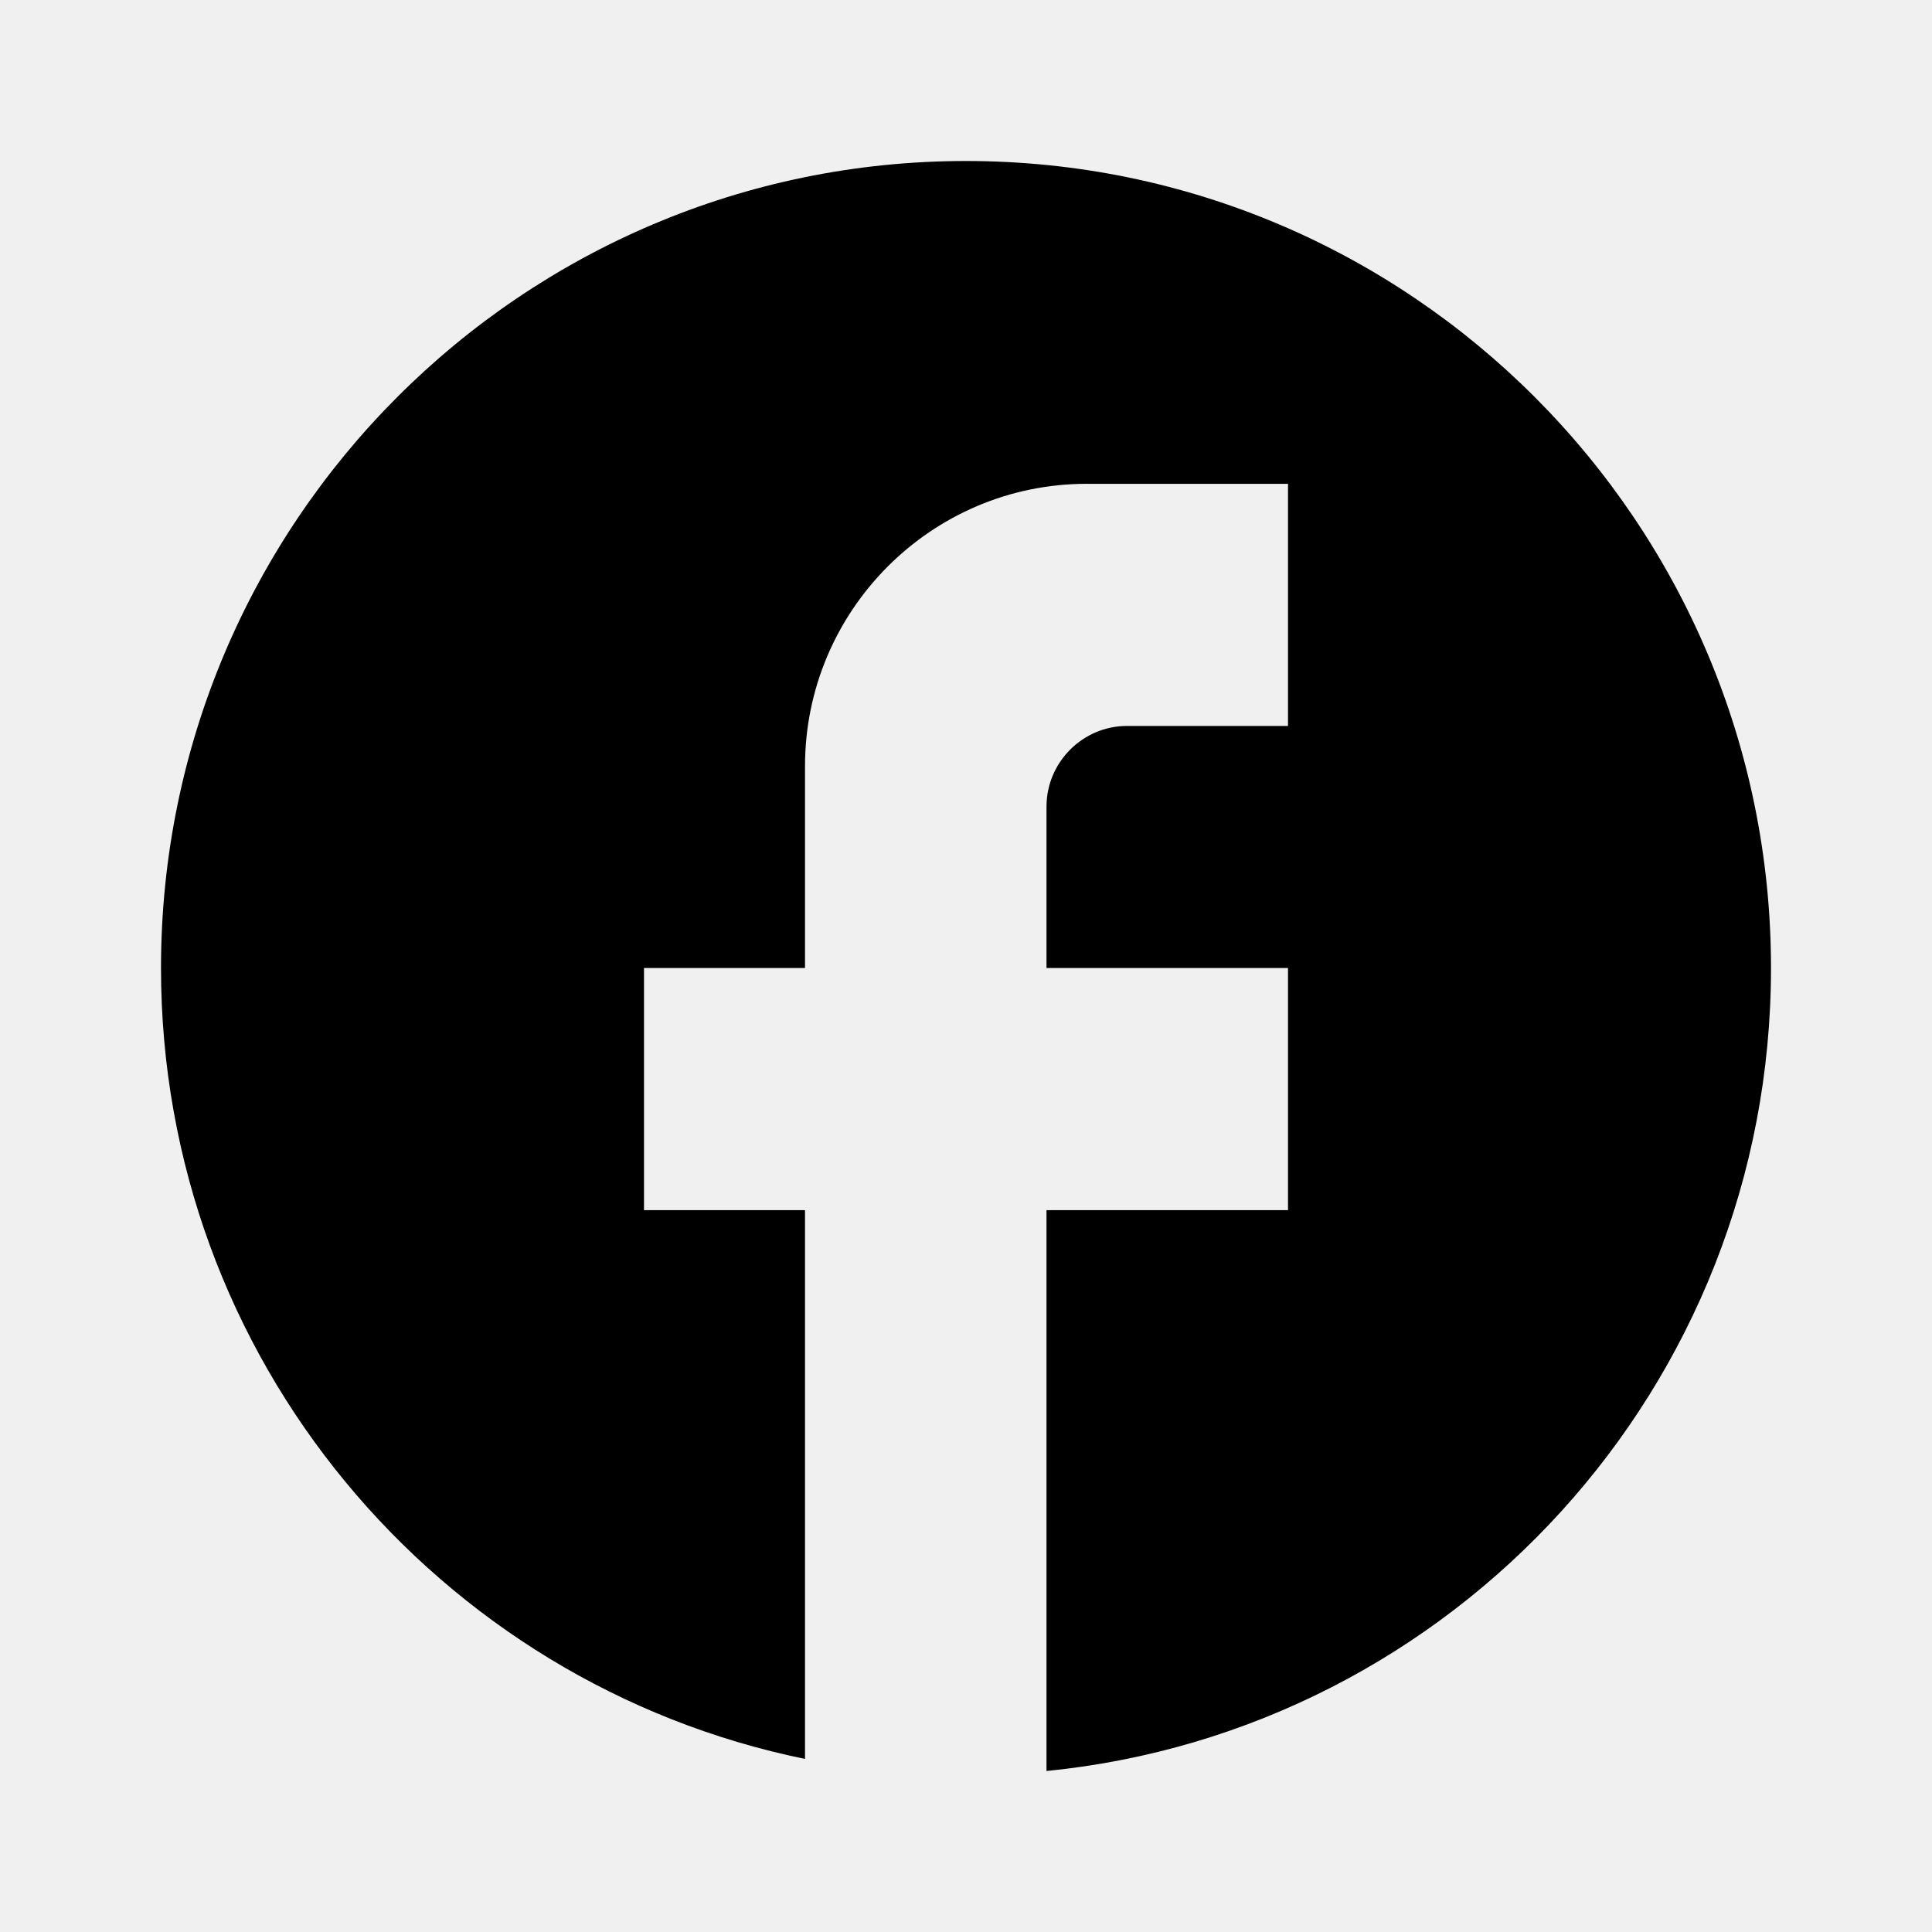
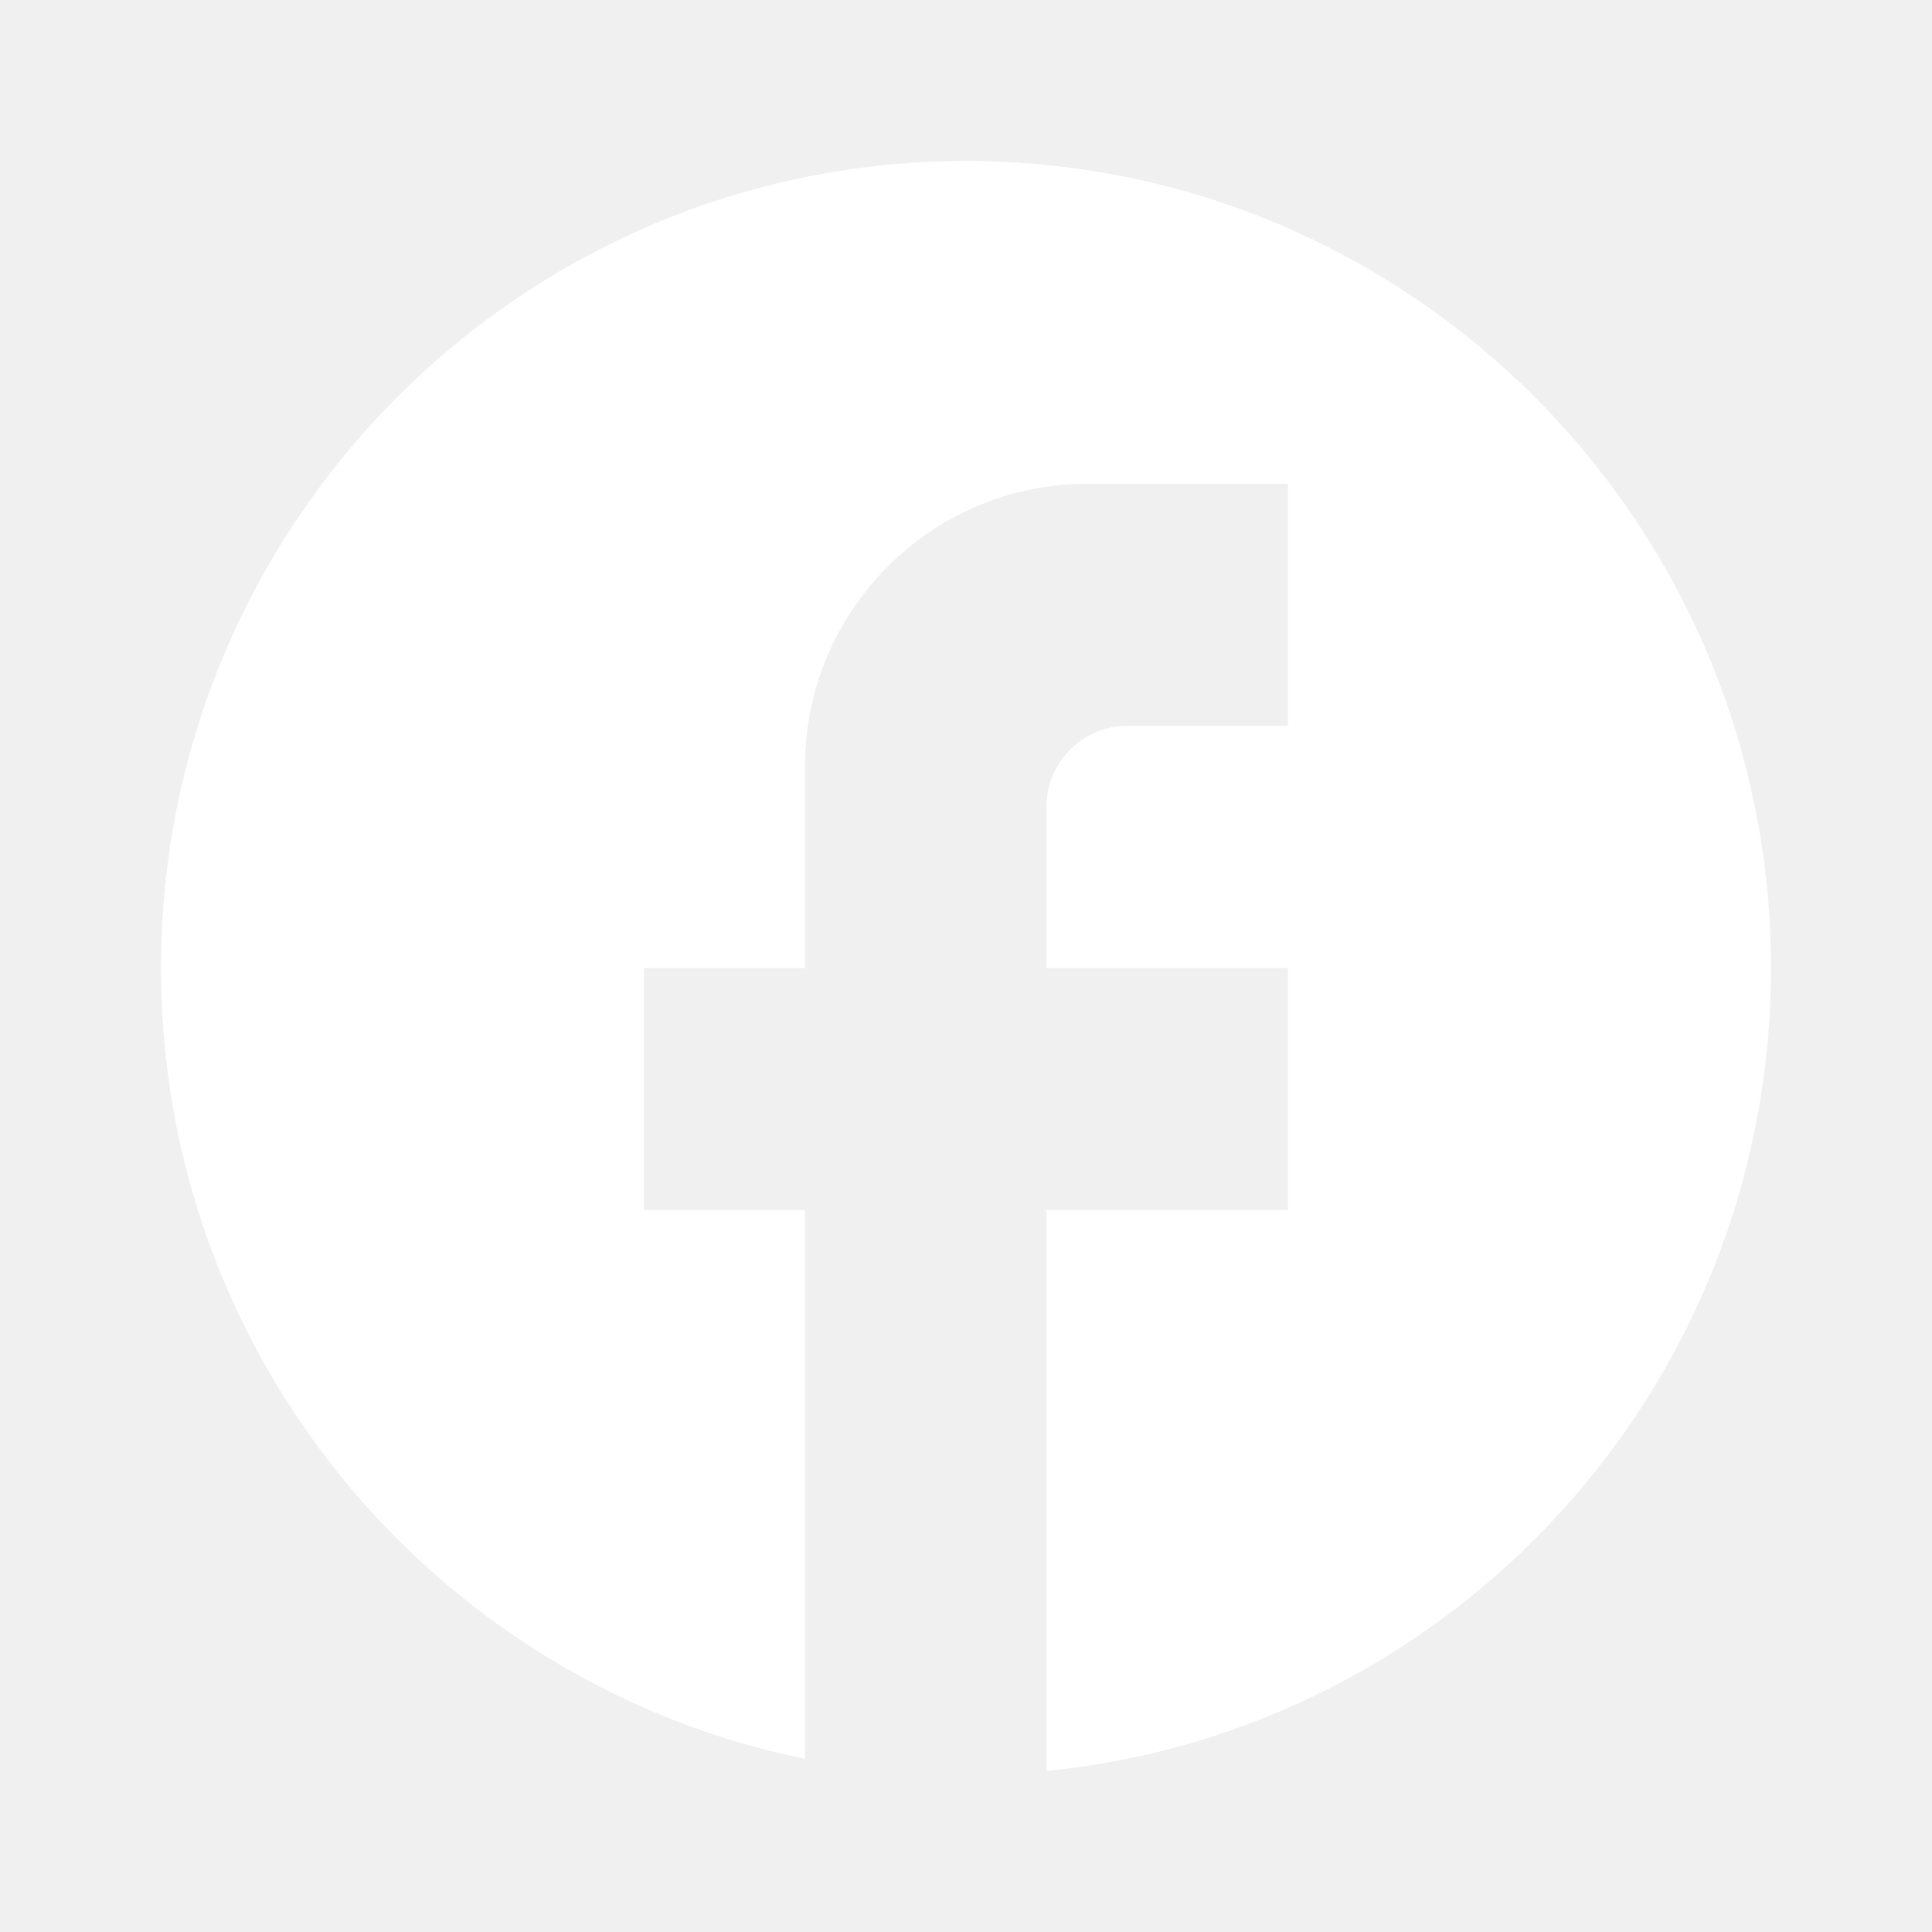
- <svg xmlns="http://www.w3.org/2000/svg" width="24" height="24" viewBox="0 0 24 24" fill="none">
-   <path d="M22 12.025C22 6.491 17.52 2 12 2C6.48 2 2 6.491 2 12.025C2 16.877 5.44 20.917 10 21.85V15.033H8V12.025H10V9.519C10 7.584 11.57 6.01 13.5 6.01H16V9.018H14C13.45 9.018 13 9.469 13 10.02V12.025H16V15.033H13V22C18.05 21.499 22 17.228 22 12.025Z" fill="black" />
+ <svg xmlns="http://www.w3.org/2000/svg" width="18" height="18" viewBox="0 0 18 18" fill="none">
+   <path d="M16.5 9.019C16.5 4.868 13.14 1.5 9 1.5C4.86 1.5 1.5 4.868 1.5 9.019C1.5 12.658 4.08 15.688 7.5 16.387V11.274H6V9.019H7.5V7.139C7.5 5.688 8.678 4.508 10.125 4.508H12V6.763H10.5C10.088 6.763 9.75 7.101 9.75 7.515V9.019H12V11.274H9.75V16.5C13.537 16.124 16.5 12.921 16.5 9.019Z" fill="white" />
</svg>
